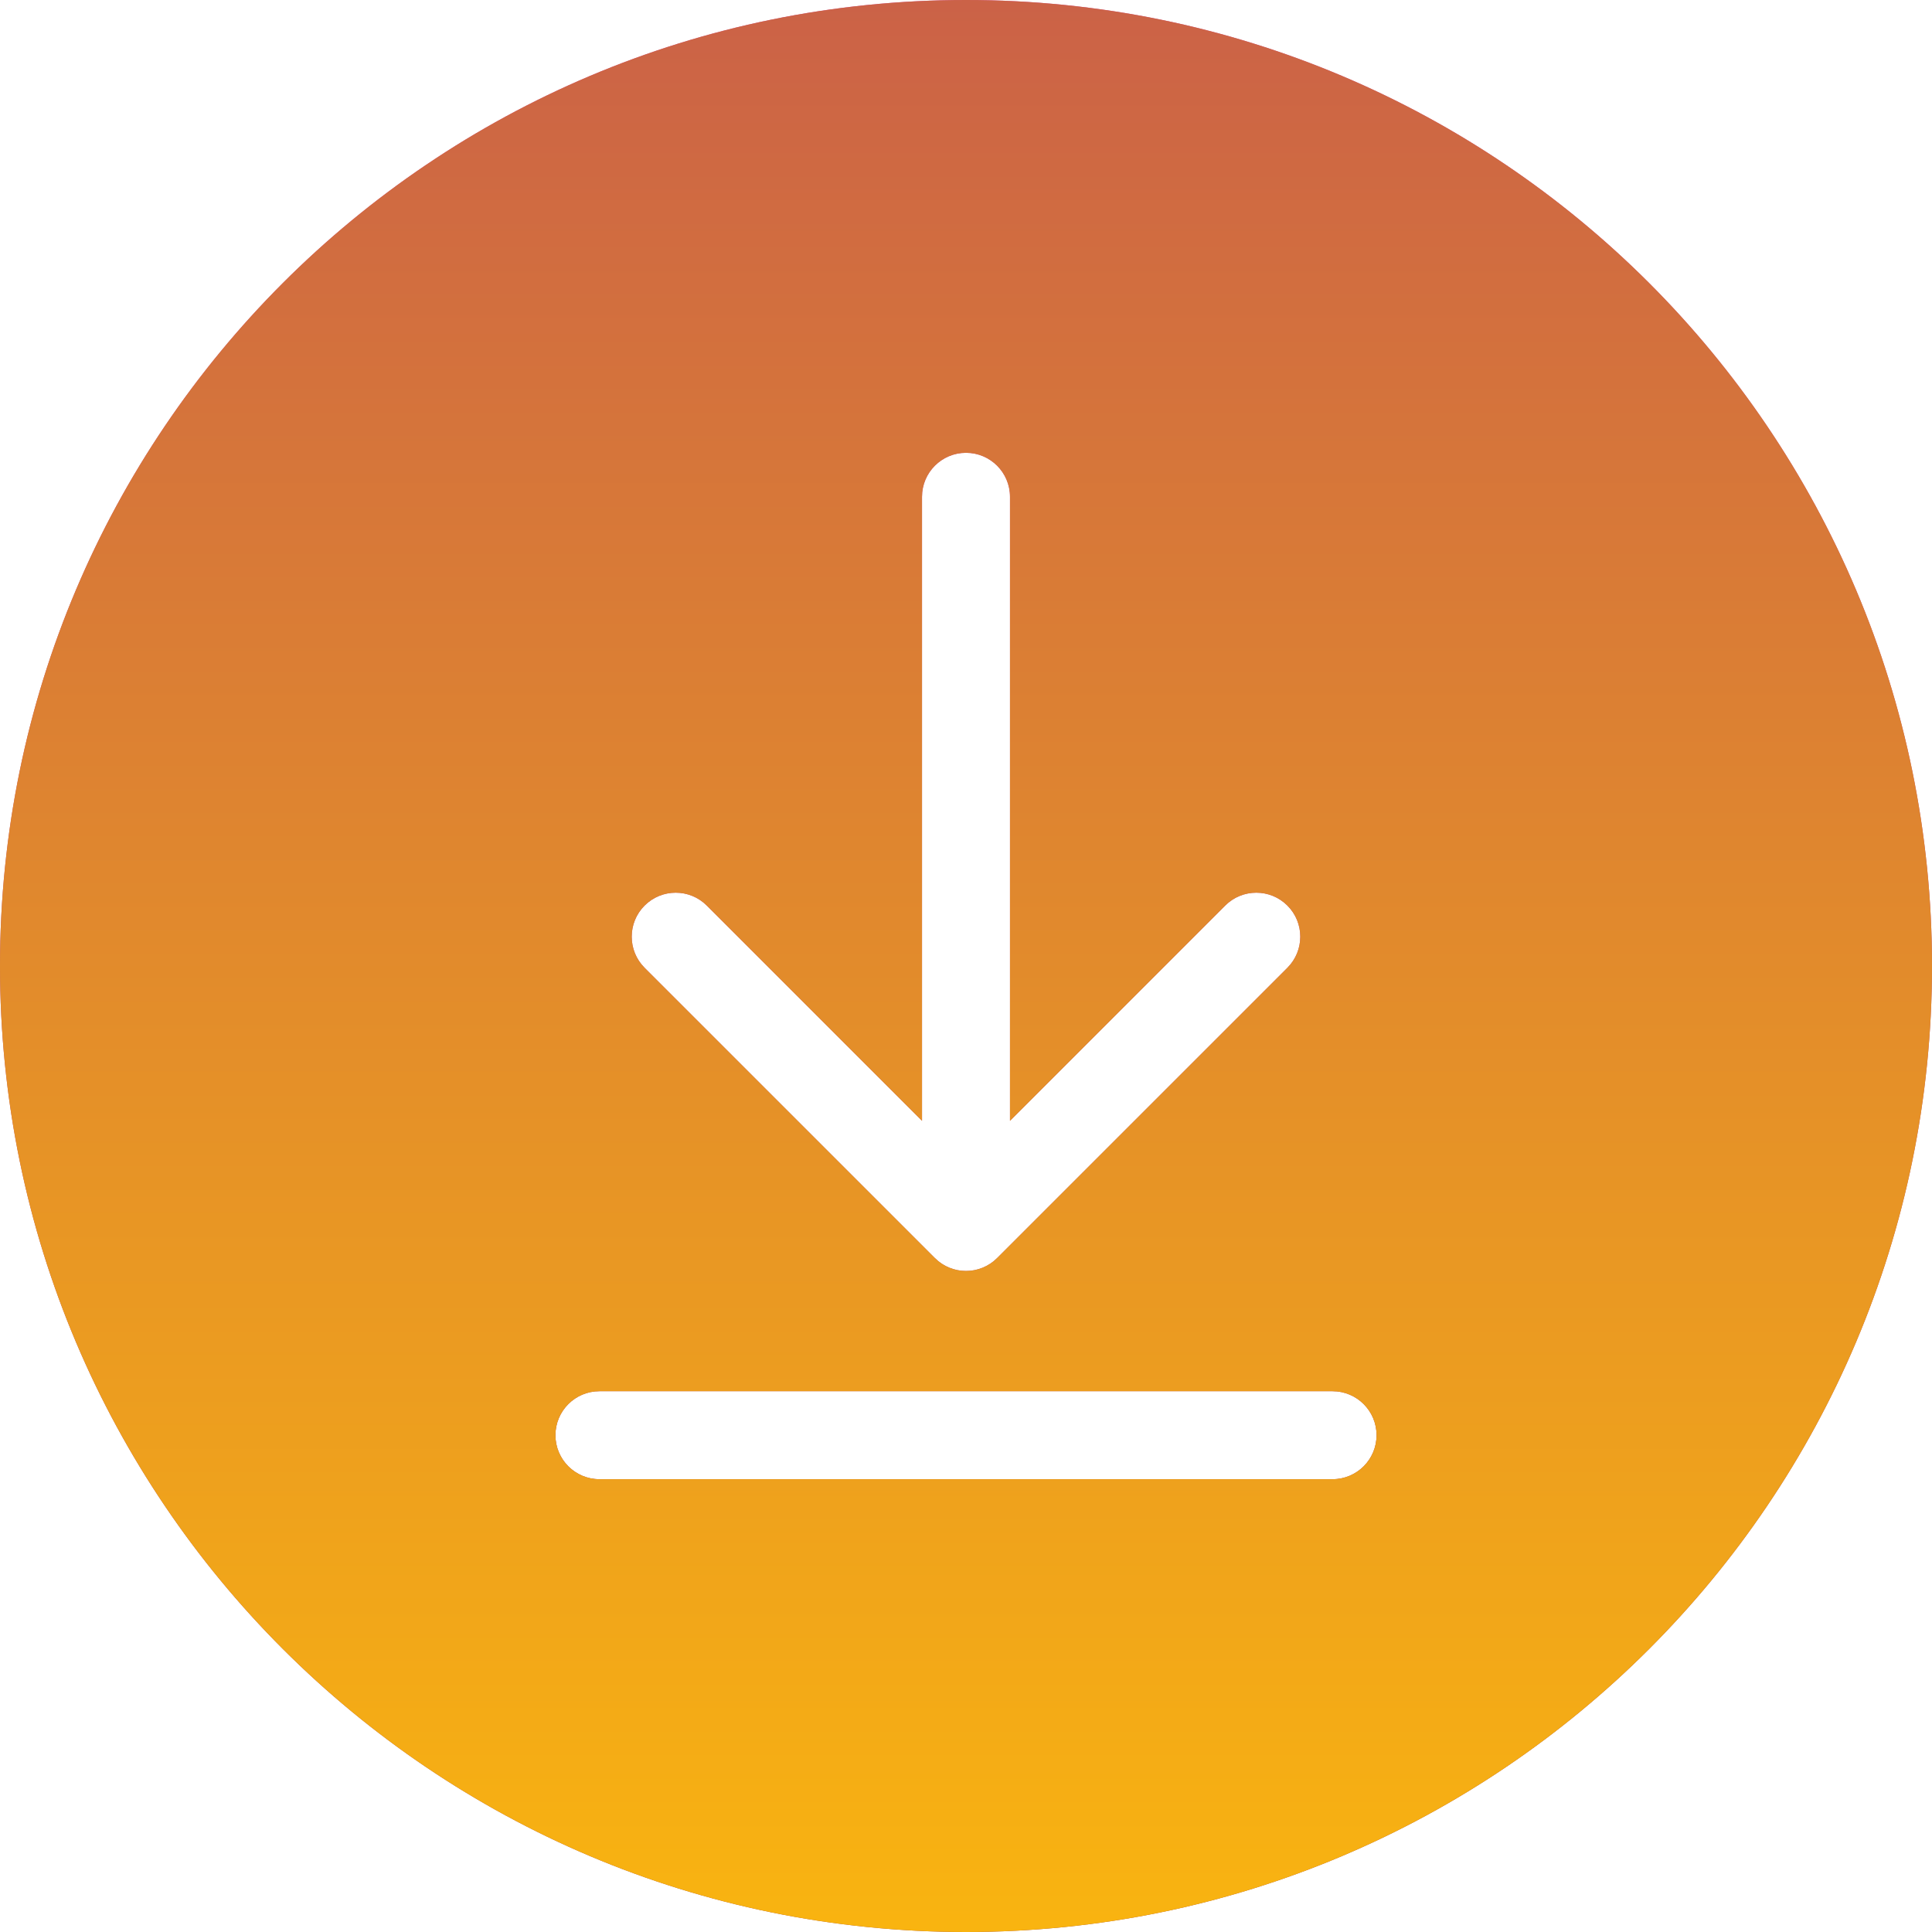
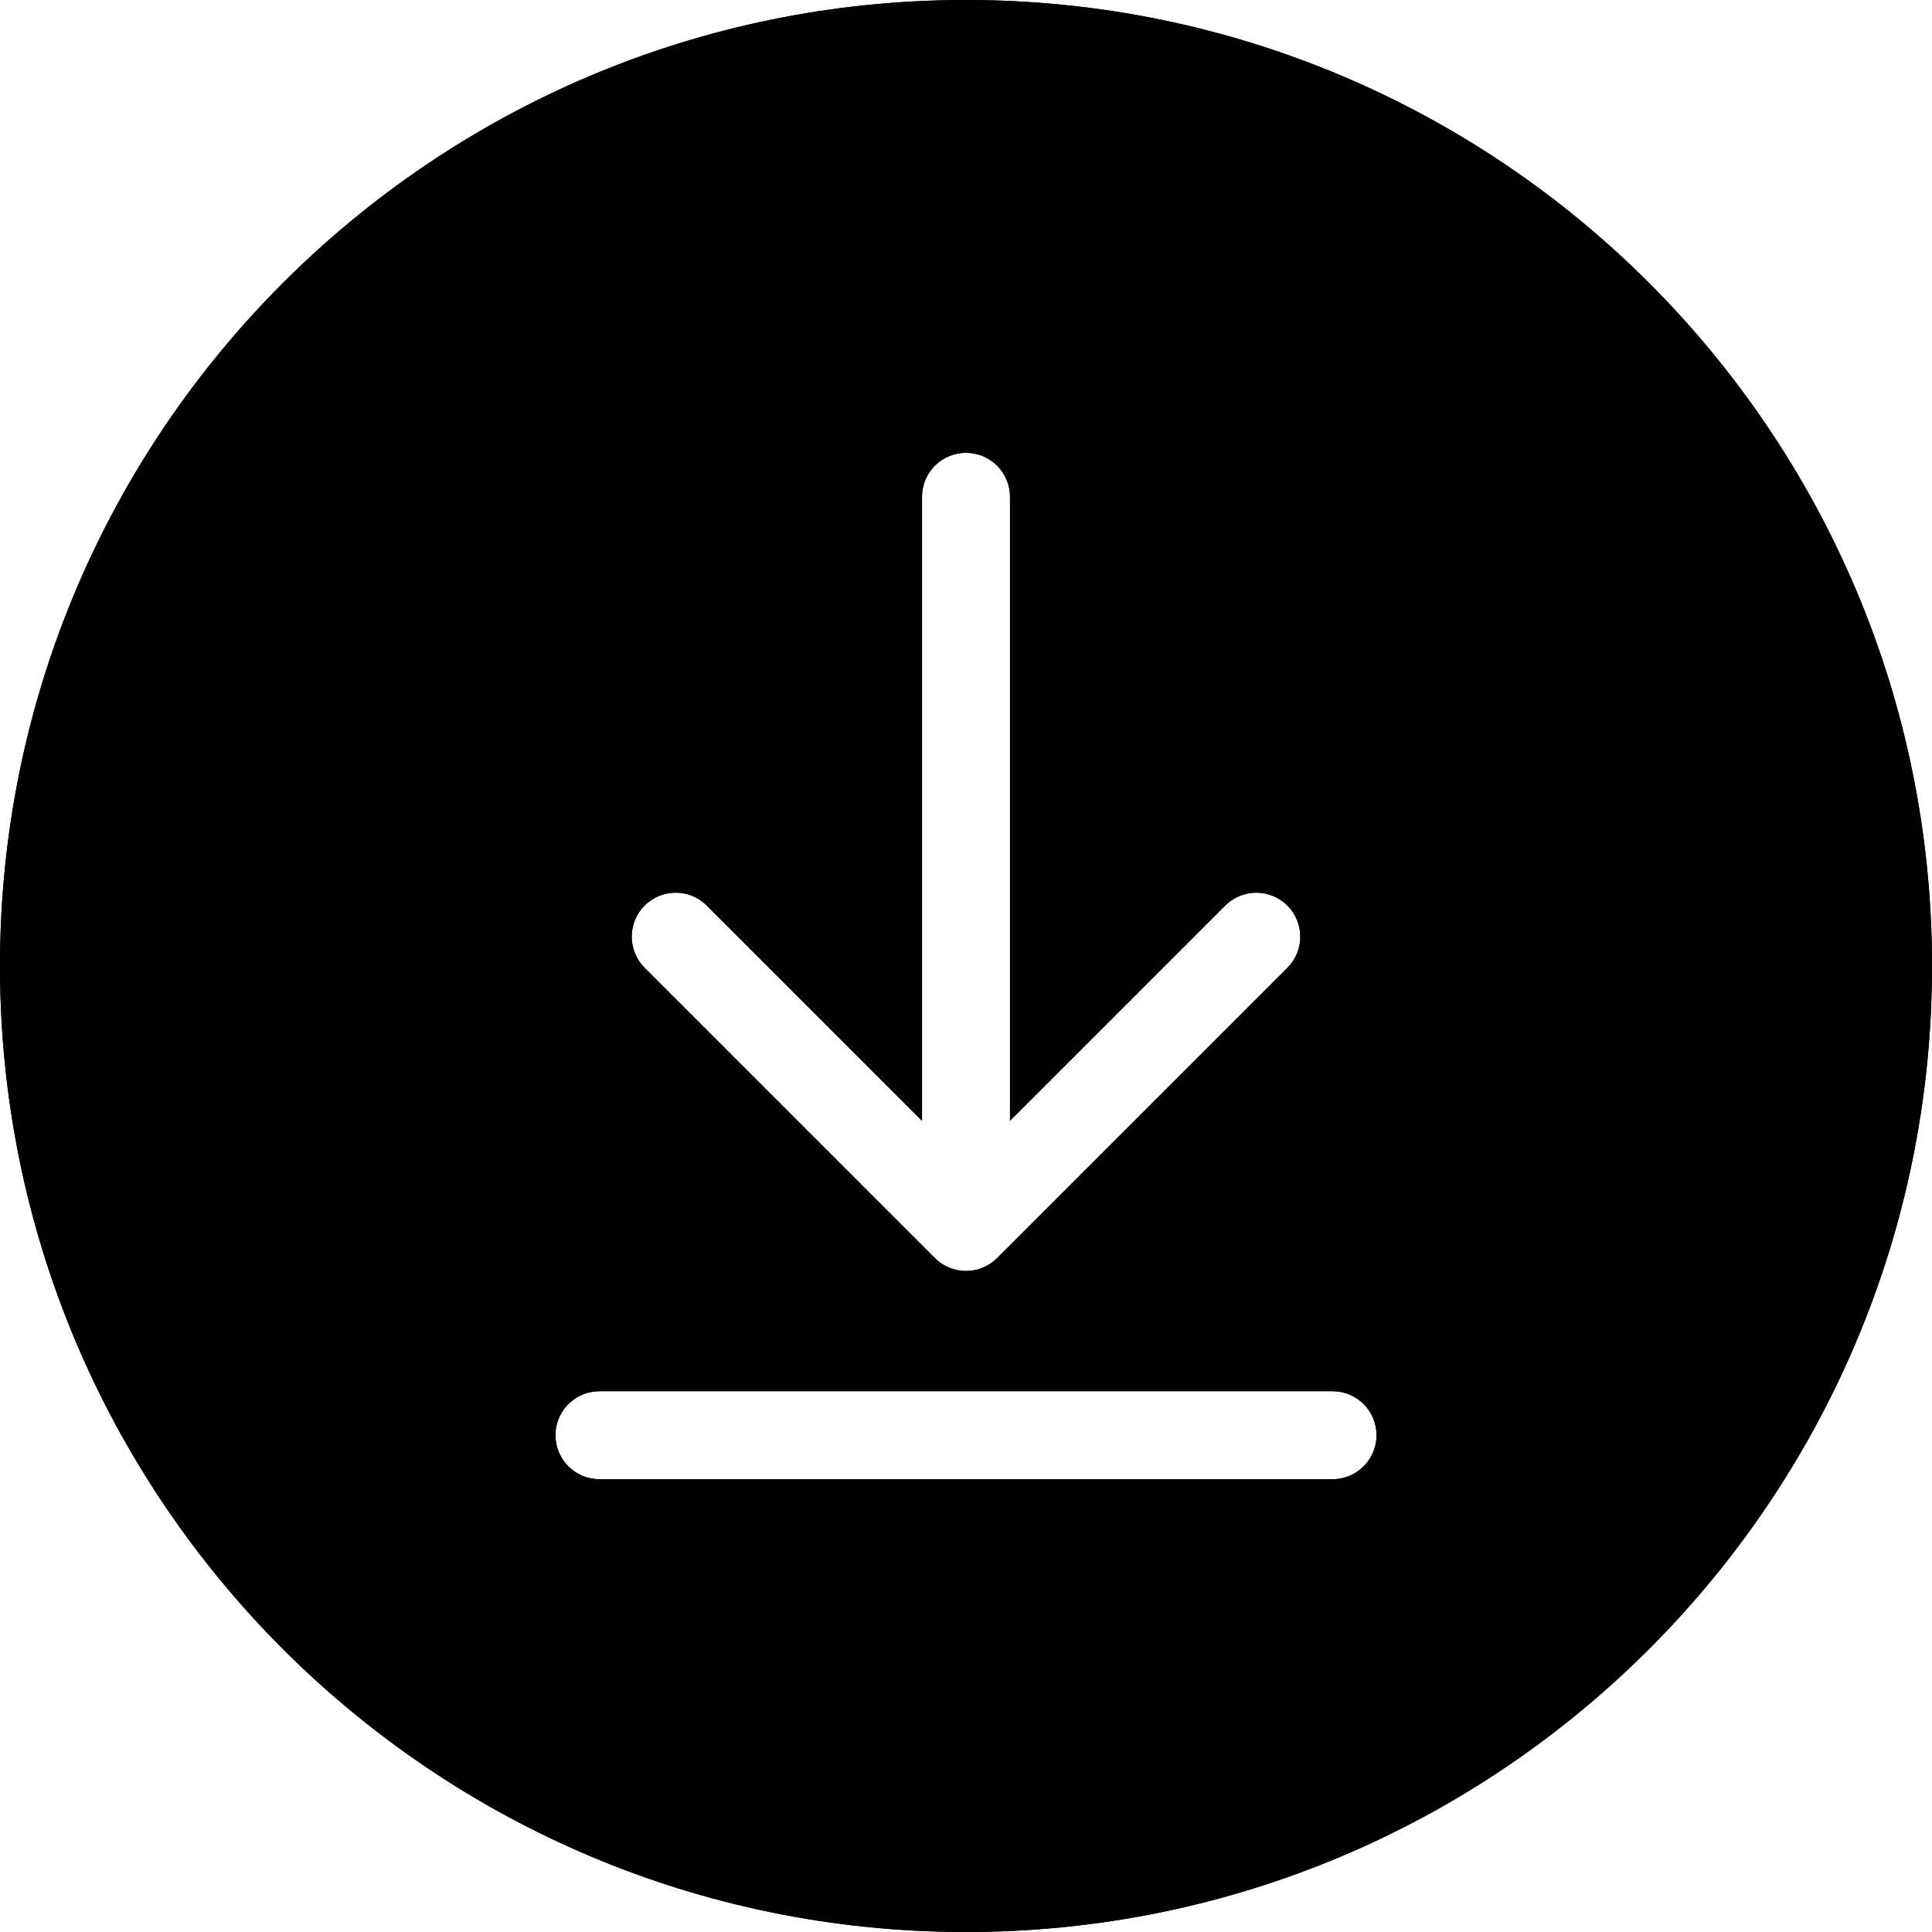
<svg xmlns="http://www.w3.org/2000/svg" width="120" height="120" viewBox="0 0 120 120" fill="none" class="propertyIcon-0-1-1574">
  <path fill-rule="evenodd" clip-rule="evenodd" d="M60 120C93.137 120 120 93.137 120 60C120 26.863 93.137 0 60 0C26.863 0 0 26.863 0 60C0 93.137 26.863 120 60 120ZM62.732 69.614L76.099 56.247C77.166 55.18 78.896 55.18 79.963 56.247C81.03 57.314 81.03 59.044 79.963 60.111L61.932 78.142C60.865 79.209 59.135 79.209 58.068 78.142L40.037 60.111C38.97 59.044 38.97 57.314 40.037 56.247C41.104 55.18 42.834 55.18 43.901 56.247L57.268 69.614V30.857C57.268 29.348 58.491 28.125 60 28.125C61.509 28.125 62.732 29.348 62.732 30.857V69.614ZM82.768 86.411C84.277 86.411 85.5 87.634 85.5 89.143C85.5 90.652 84.277 91.875 82.768 91.875H37.232C35.723 91.875 34.5 90.652 34.5 89.143C34.5 87.634 35.723 86.411 37.232 86.411H82.768Z" fill="url(#paint0_linear_10126_80945)" />
  <path fill-rule="evenodd" clip-rule="evenodd" d="M60 120C93.137 120 120 93.137 120 60C120 26.863 93.137 0 60 0C26.863 0 0 26.863 0 60C0 93.137 26.863 120 60 120ZM62.732 69.614L76.099 56.247C77.166 55.18 78.896 55.18 79.963 56.247C81.03 57.314 81.03 59.044 79.963 60.111L61.932 78.142C60.865 79.209 59.135 79.209 58.068 78.142L40.037 60.111C38.97 59.044 38.97 57.314 40.037 56.247C41.104 55.18 42.834 55.18 43.901 56.247L57.268 69.614V30.857C57.268 29.348 58.491 28.125 60 28.125C61.509 28.125 62.732 29.348 62.732 30.857V69.614ZM82.768 86.411C84.277 86.411 85.5 87.634 85.5 89.143C85.5 90.652 84.277 91.875 82.768 91.875H37.232C35.723 91.875 34.5 90.652 34.5 89.143C34.5 87.634 35.723 86.411 37.232 86.411H82.768Z" fill="url(#paint1_linear_10126_80945)" />
  <defs>
    <linearGradient id="paint0_linear_10126_80945" x1="60" y1="0" x2="60" y2="120" gradientUnits="userSpaceOnUse">
-       <stop stop-color="#DD58AE" />
-       <stop offset="1" stop-color="#9C4646" />
+       <stop stopColor="#DD58AE" />
+       <stop offset="1" stopColor="#9C4646" />
    </linearGradient>
    <linearGradient id="paint1_linear_10126_80945" x1="60" y1="0" x2="60" y2="120" gradientUnits="userSpaceOnUse">
-       <stop stop-color="#CB6247" />
-       <stop offset="0" stop-color="#CB6247" />
-       <stop offset="1" stop-color="#F9B410" />
+       <stop stopColor="#CB6247" />
+       <stop offset="0" stopColor="#CB6247" />
+       <stop offset="1" stopColor="#F9B410" />
    </linearGradient>
  </defs>
</svg>
